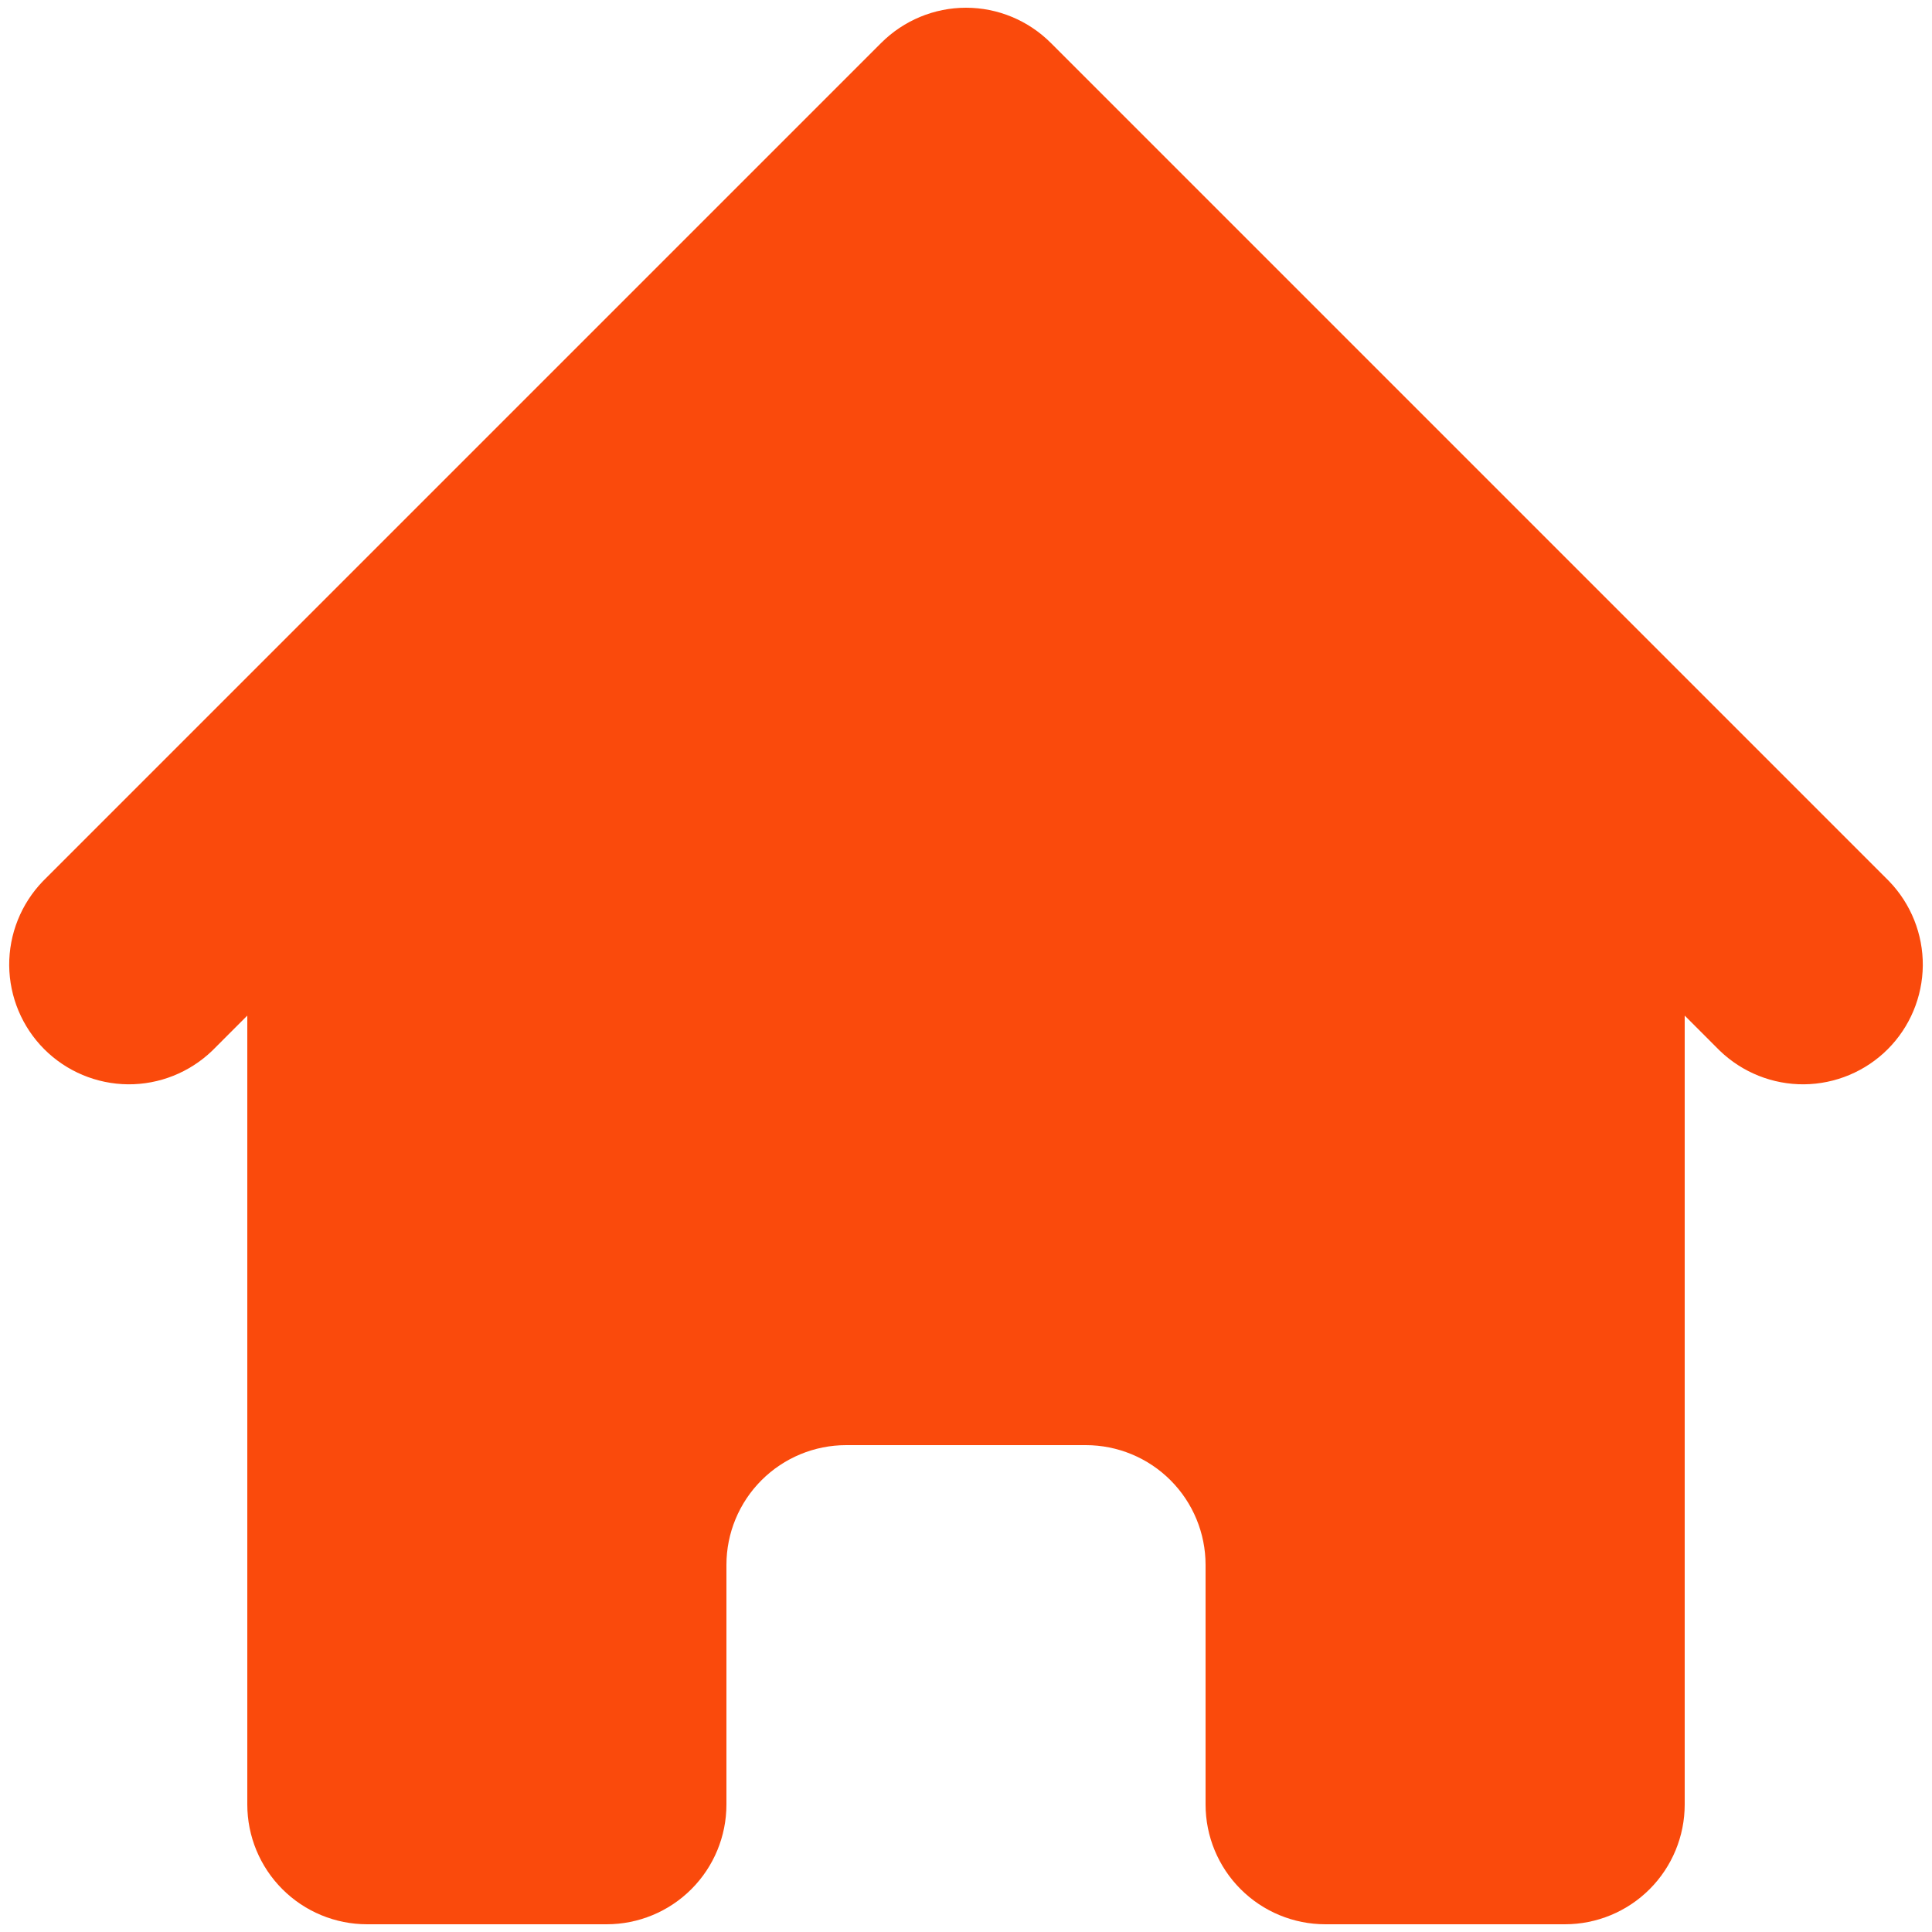
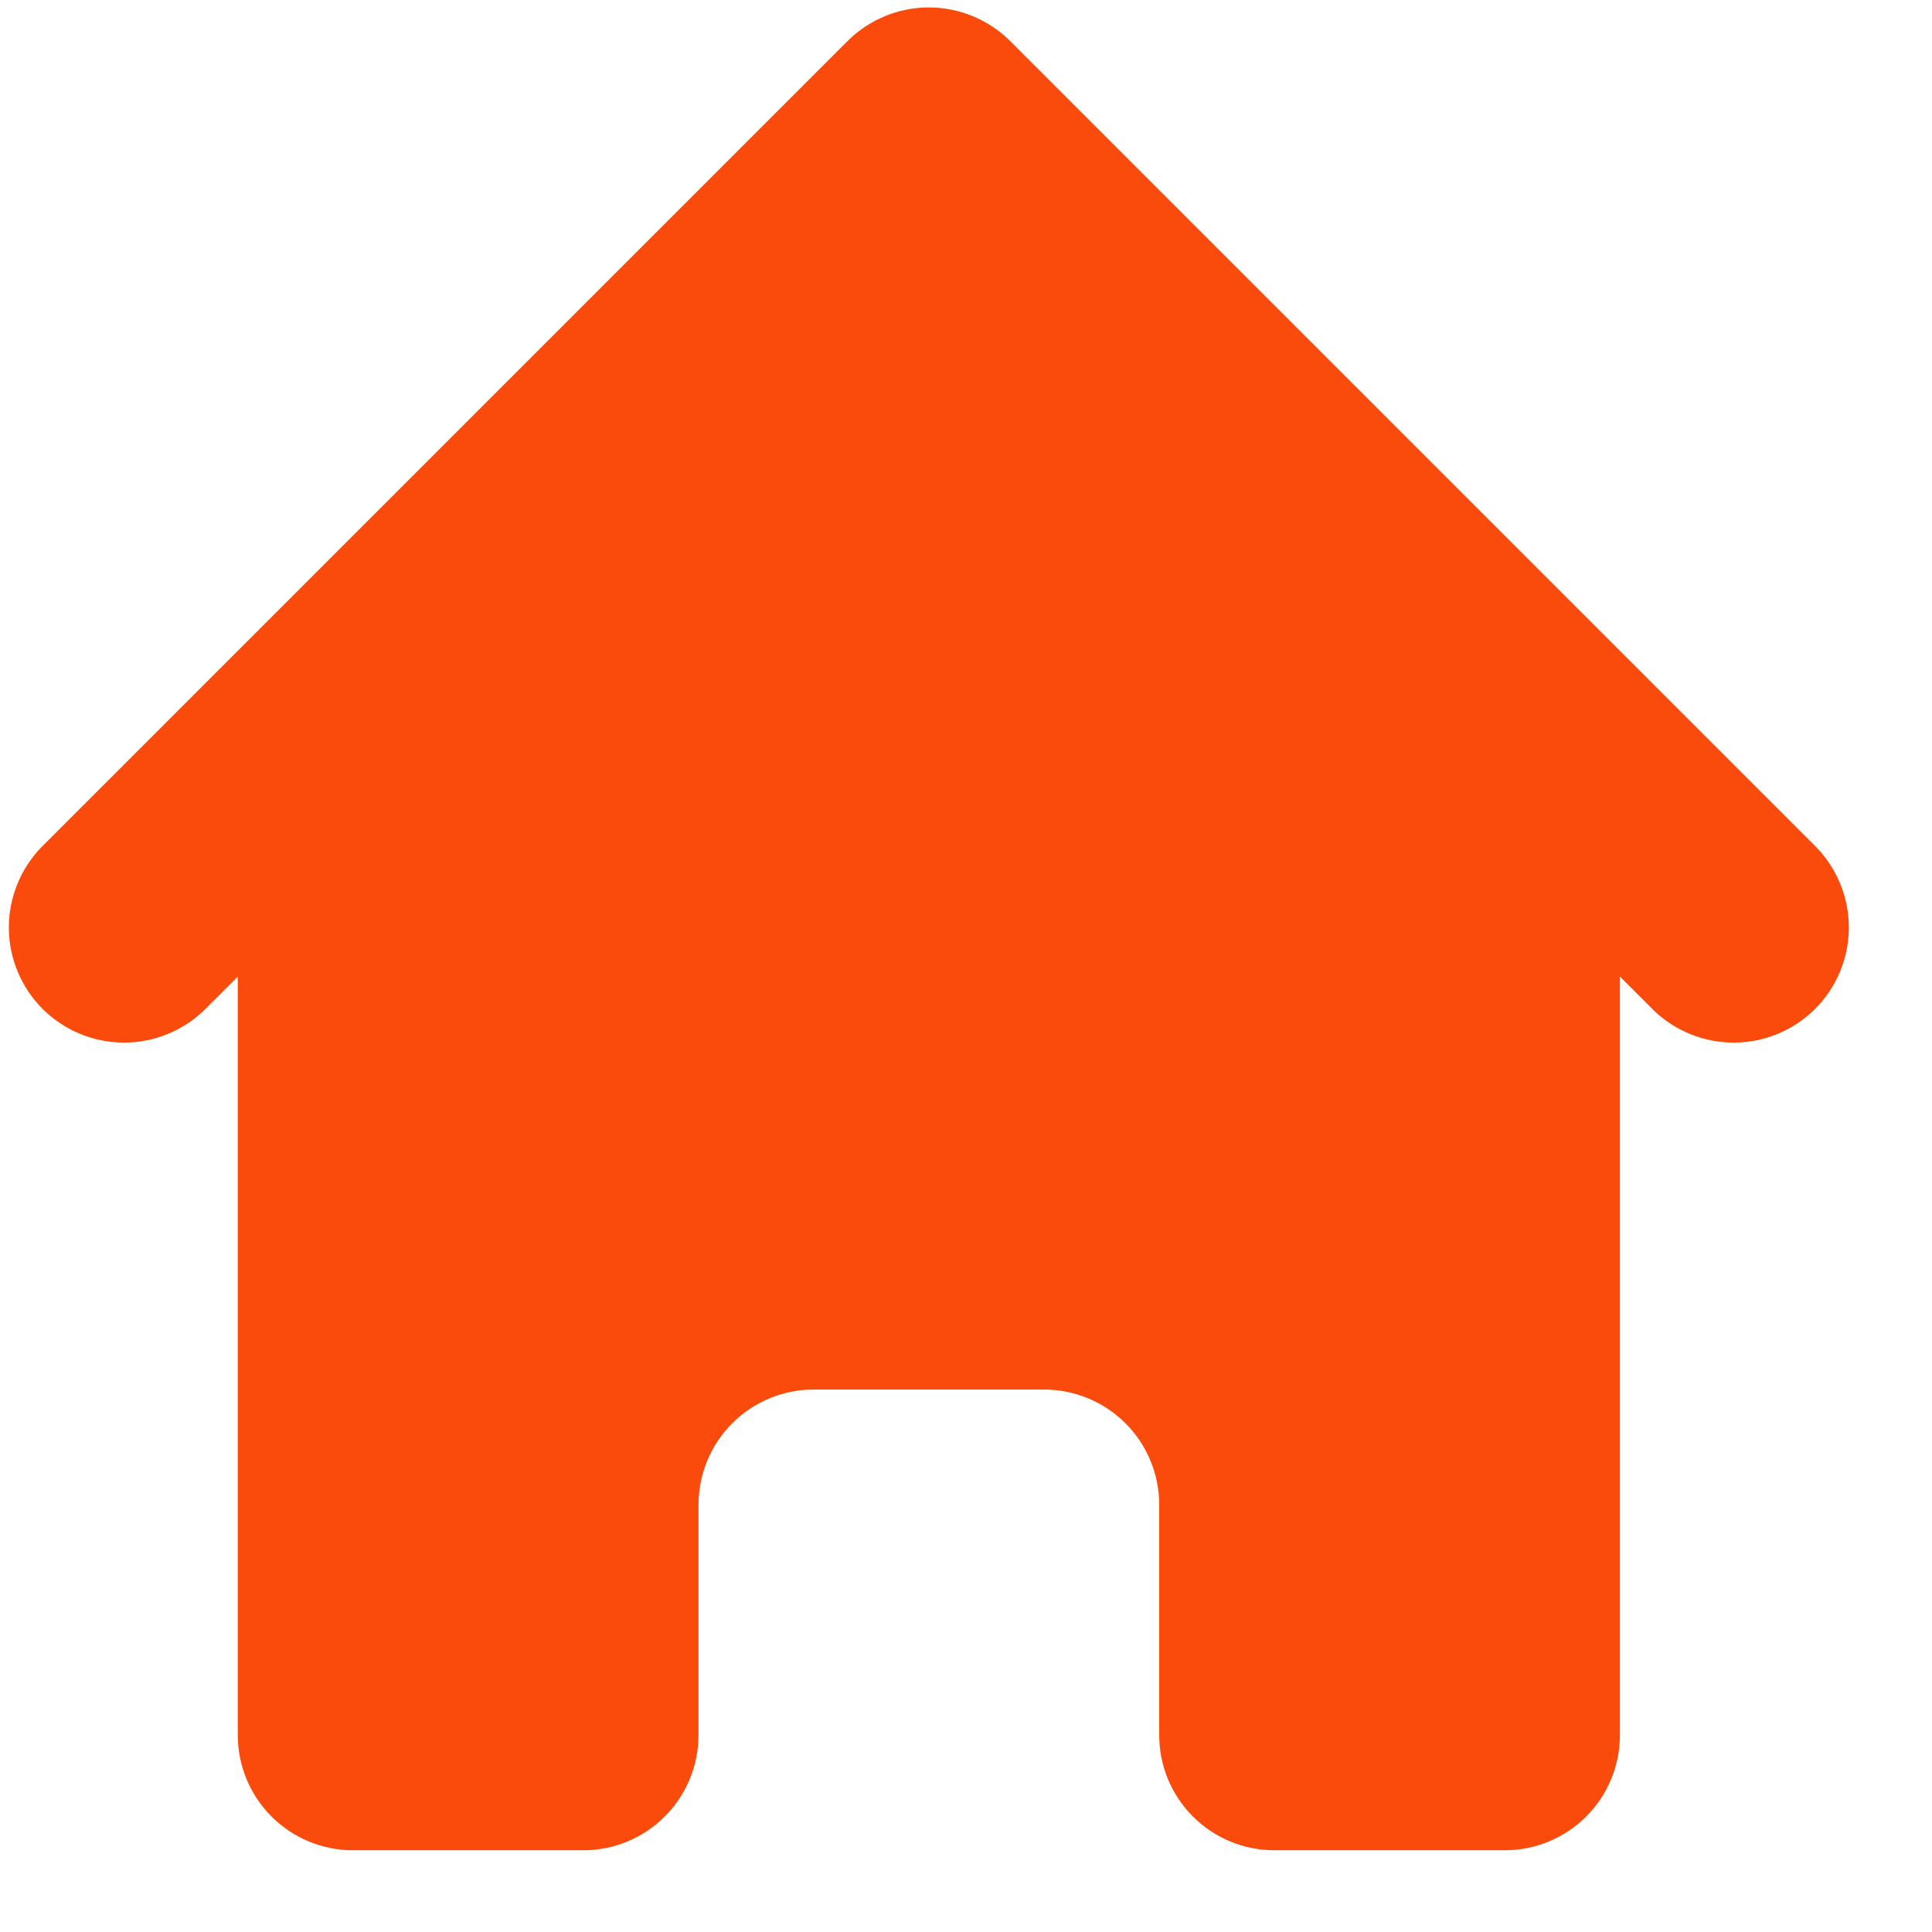
- <svg xmlns="http://www.w3.org/2000/svg" width="50" height="50" viewBox="0 0 25 25" fill="none">
+ <svg xmlns="http://www.w3.org/2000/svg" width="40" height="40" viewBox="0 0 26 26" fill="none">
  <path d="M13.596 0.554C13.305 0.264 12.911 0.1 12.5 0.1C12.089 0.1 11.695 0.264 11.404 0.554L0.554 11.404C0.272 11.697 0.116 12.088 0.119 12.494C0.123 12.901 0.286 13.29 0.573 13.577C0.86 13.864 1.249 14.027 1.656 14.031C2.062 14.034 2.453 13.878 2.746 13.596L3.2 13.142V23.35C3.2 23.761 3.363 24.155 3.654 24.446C3.945 24.737 4.339 24.9 4.75 24.9H7.85C8.261 24.9 8.655 24.737 8.946 24.446C9.237 24.155 9.4 23.761 9.4 23.35V20.25C9.4 19.839 9.563 19.445 9.854 19.154C10.145 18.863 10.539 18.7 10.95 18.7H14.05C14.461 18.7 14.855 18.863 15.146 19.154C15.437 19.445 15.6 19.839 15.6 20.25V23.35C15.6 23.761 15.763 24.155 16.054 24.446C16.345 24.737 16.739 24.9 17.15 24.9H20.25C20.661 24.9 21.055 24.737 21.346 24.446C21.637 24.155 21.8 23.761 21.8 23.35V13.142L22.254 13.596C22.547 13.878 22.938 14.034 23.344 14.031C23.751 14.027 24.14 13.864 24.427 13.577C24.714 13.29 24.877 12.901 24.881 12.494C24.884 12.088 24.728 11.697 24.446 11.404L13.596 0.554Z" fill="#FA4A0C" />
</svg>
